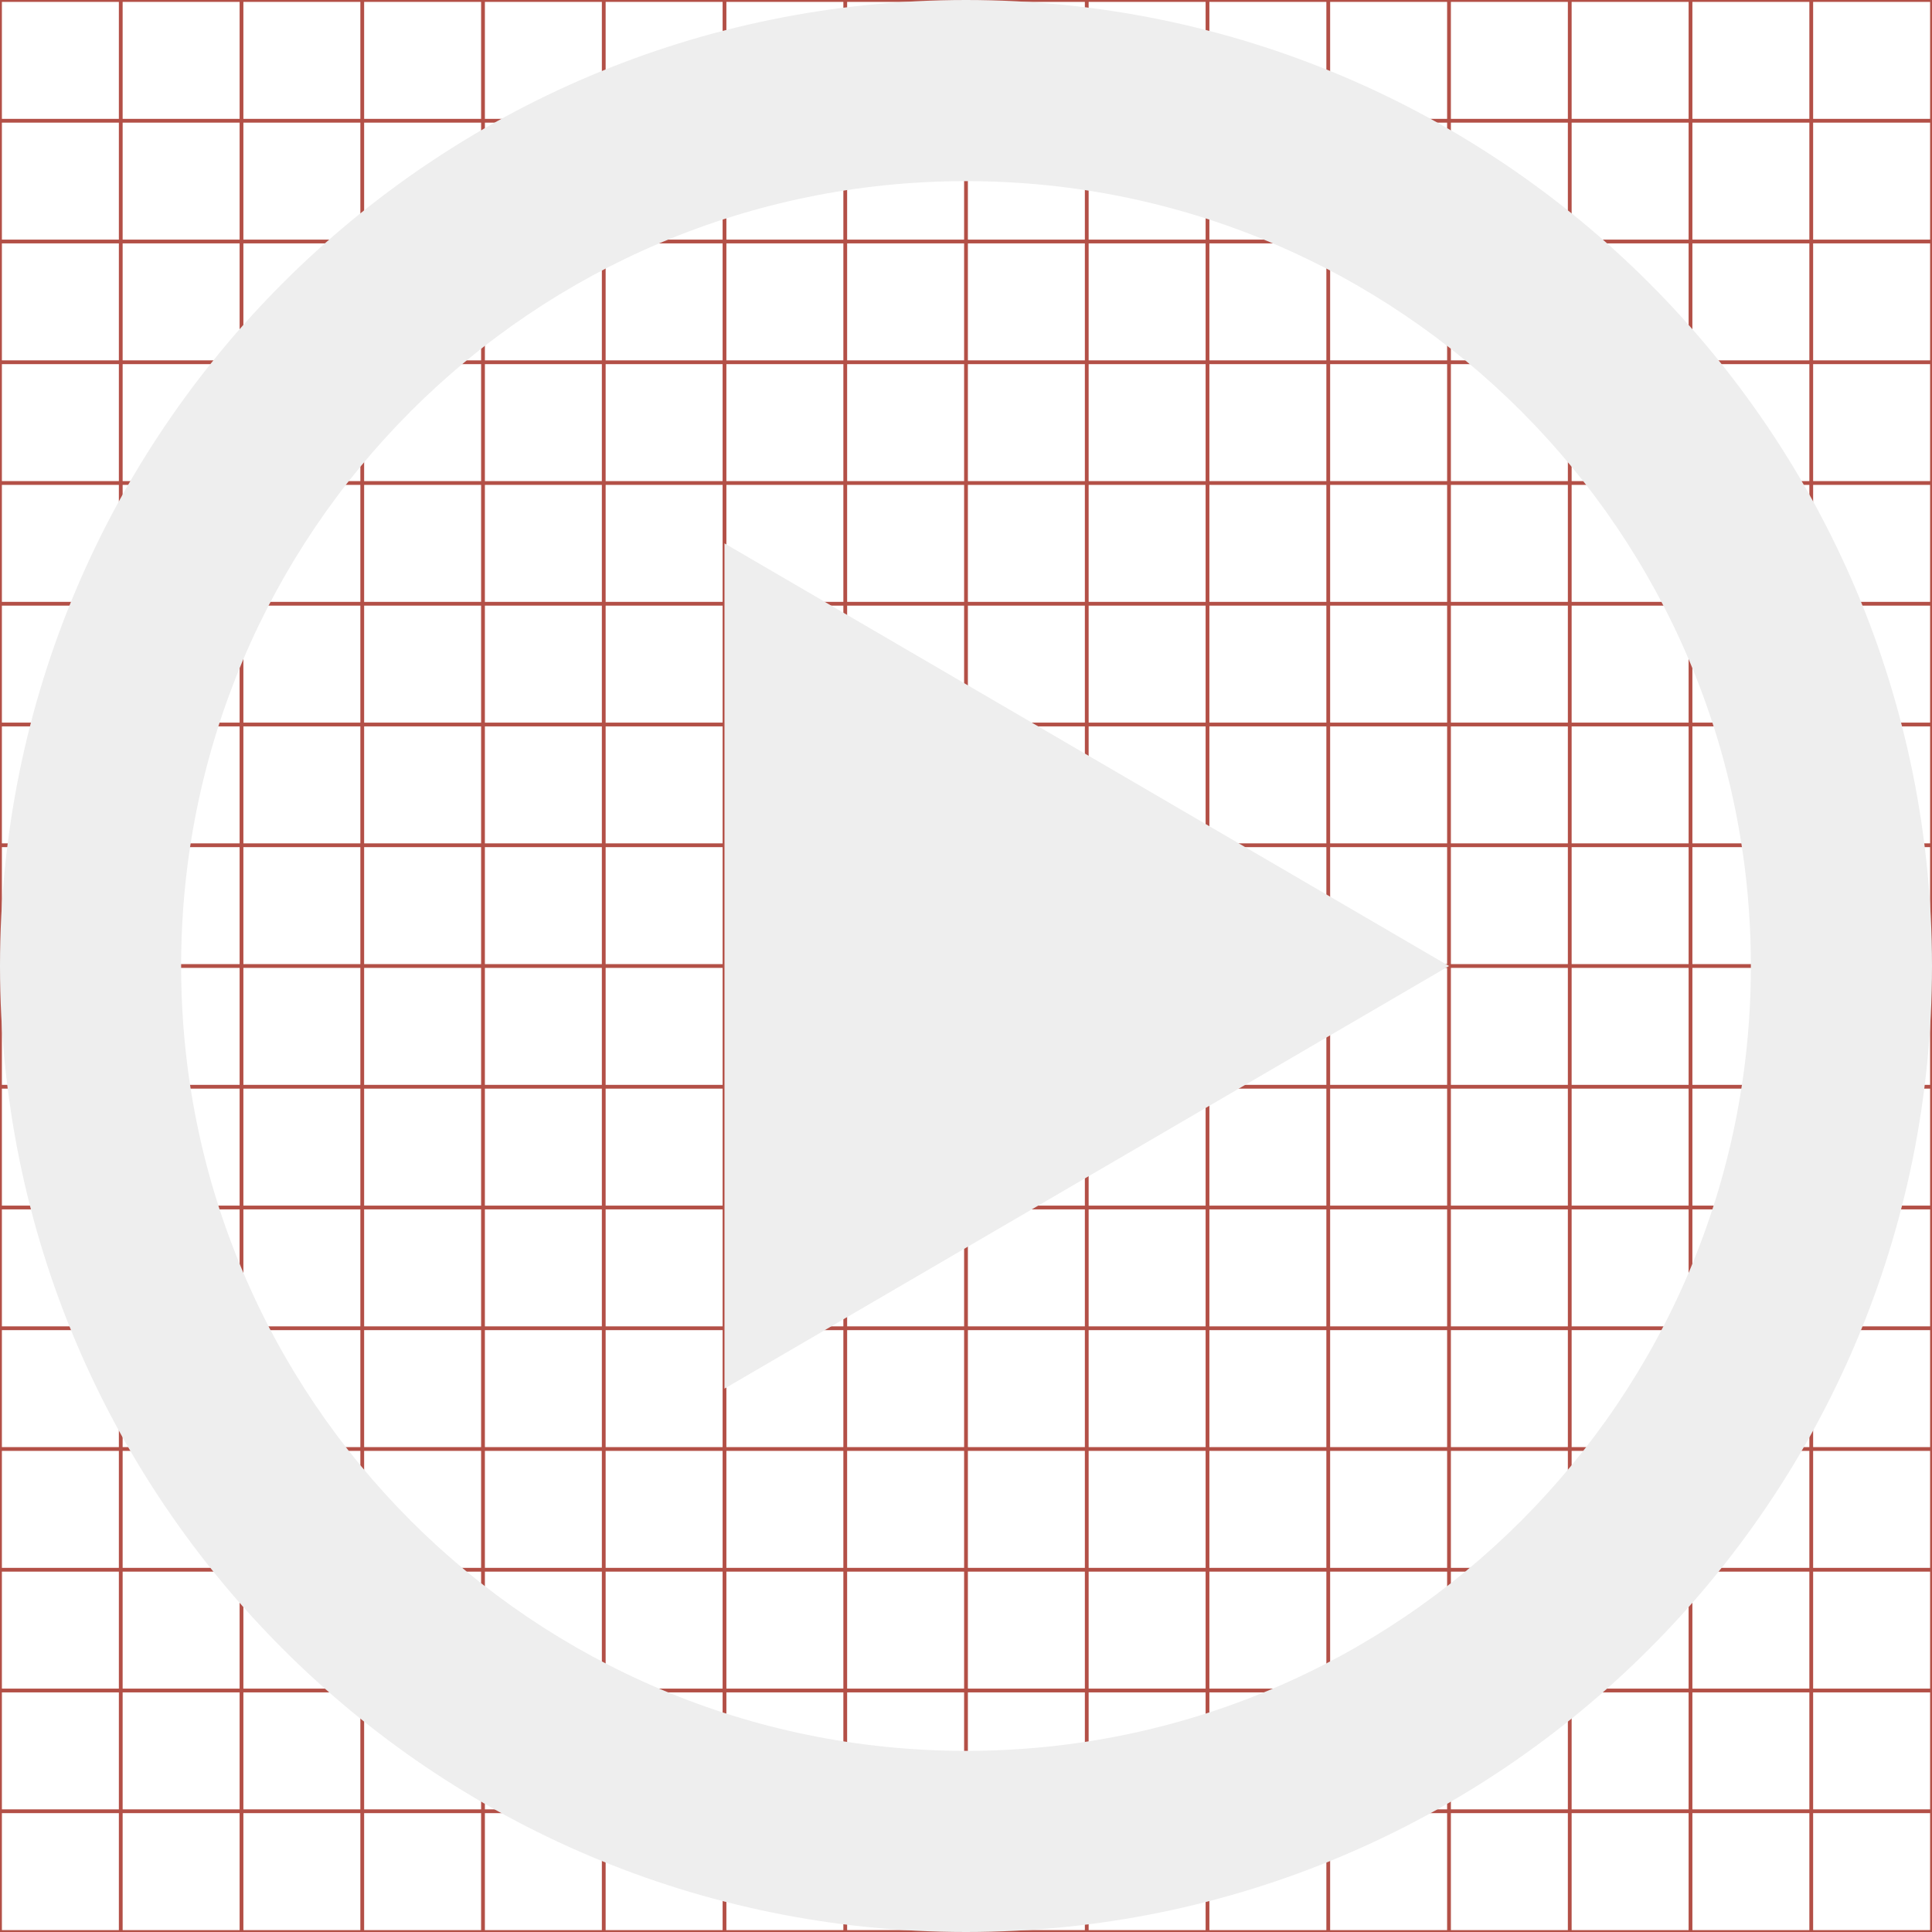
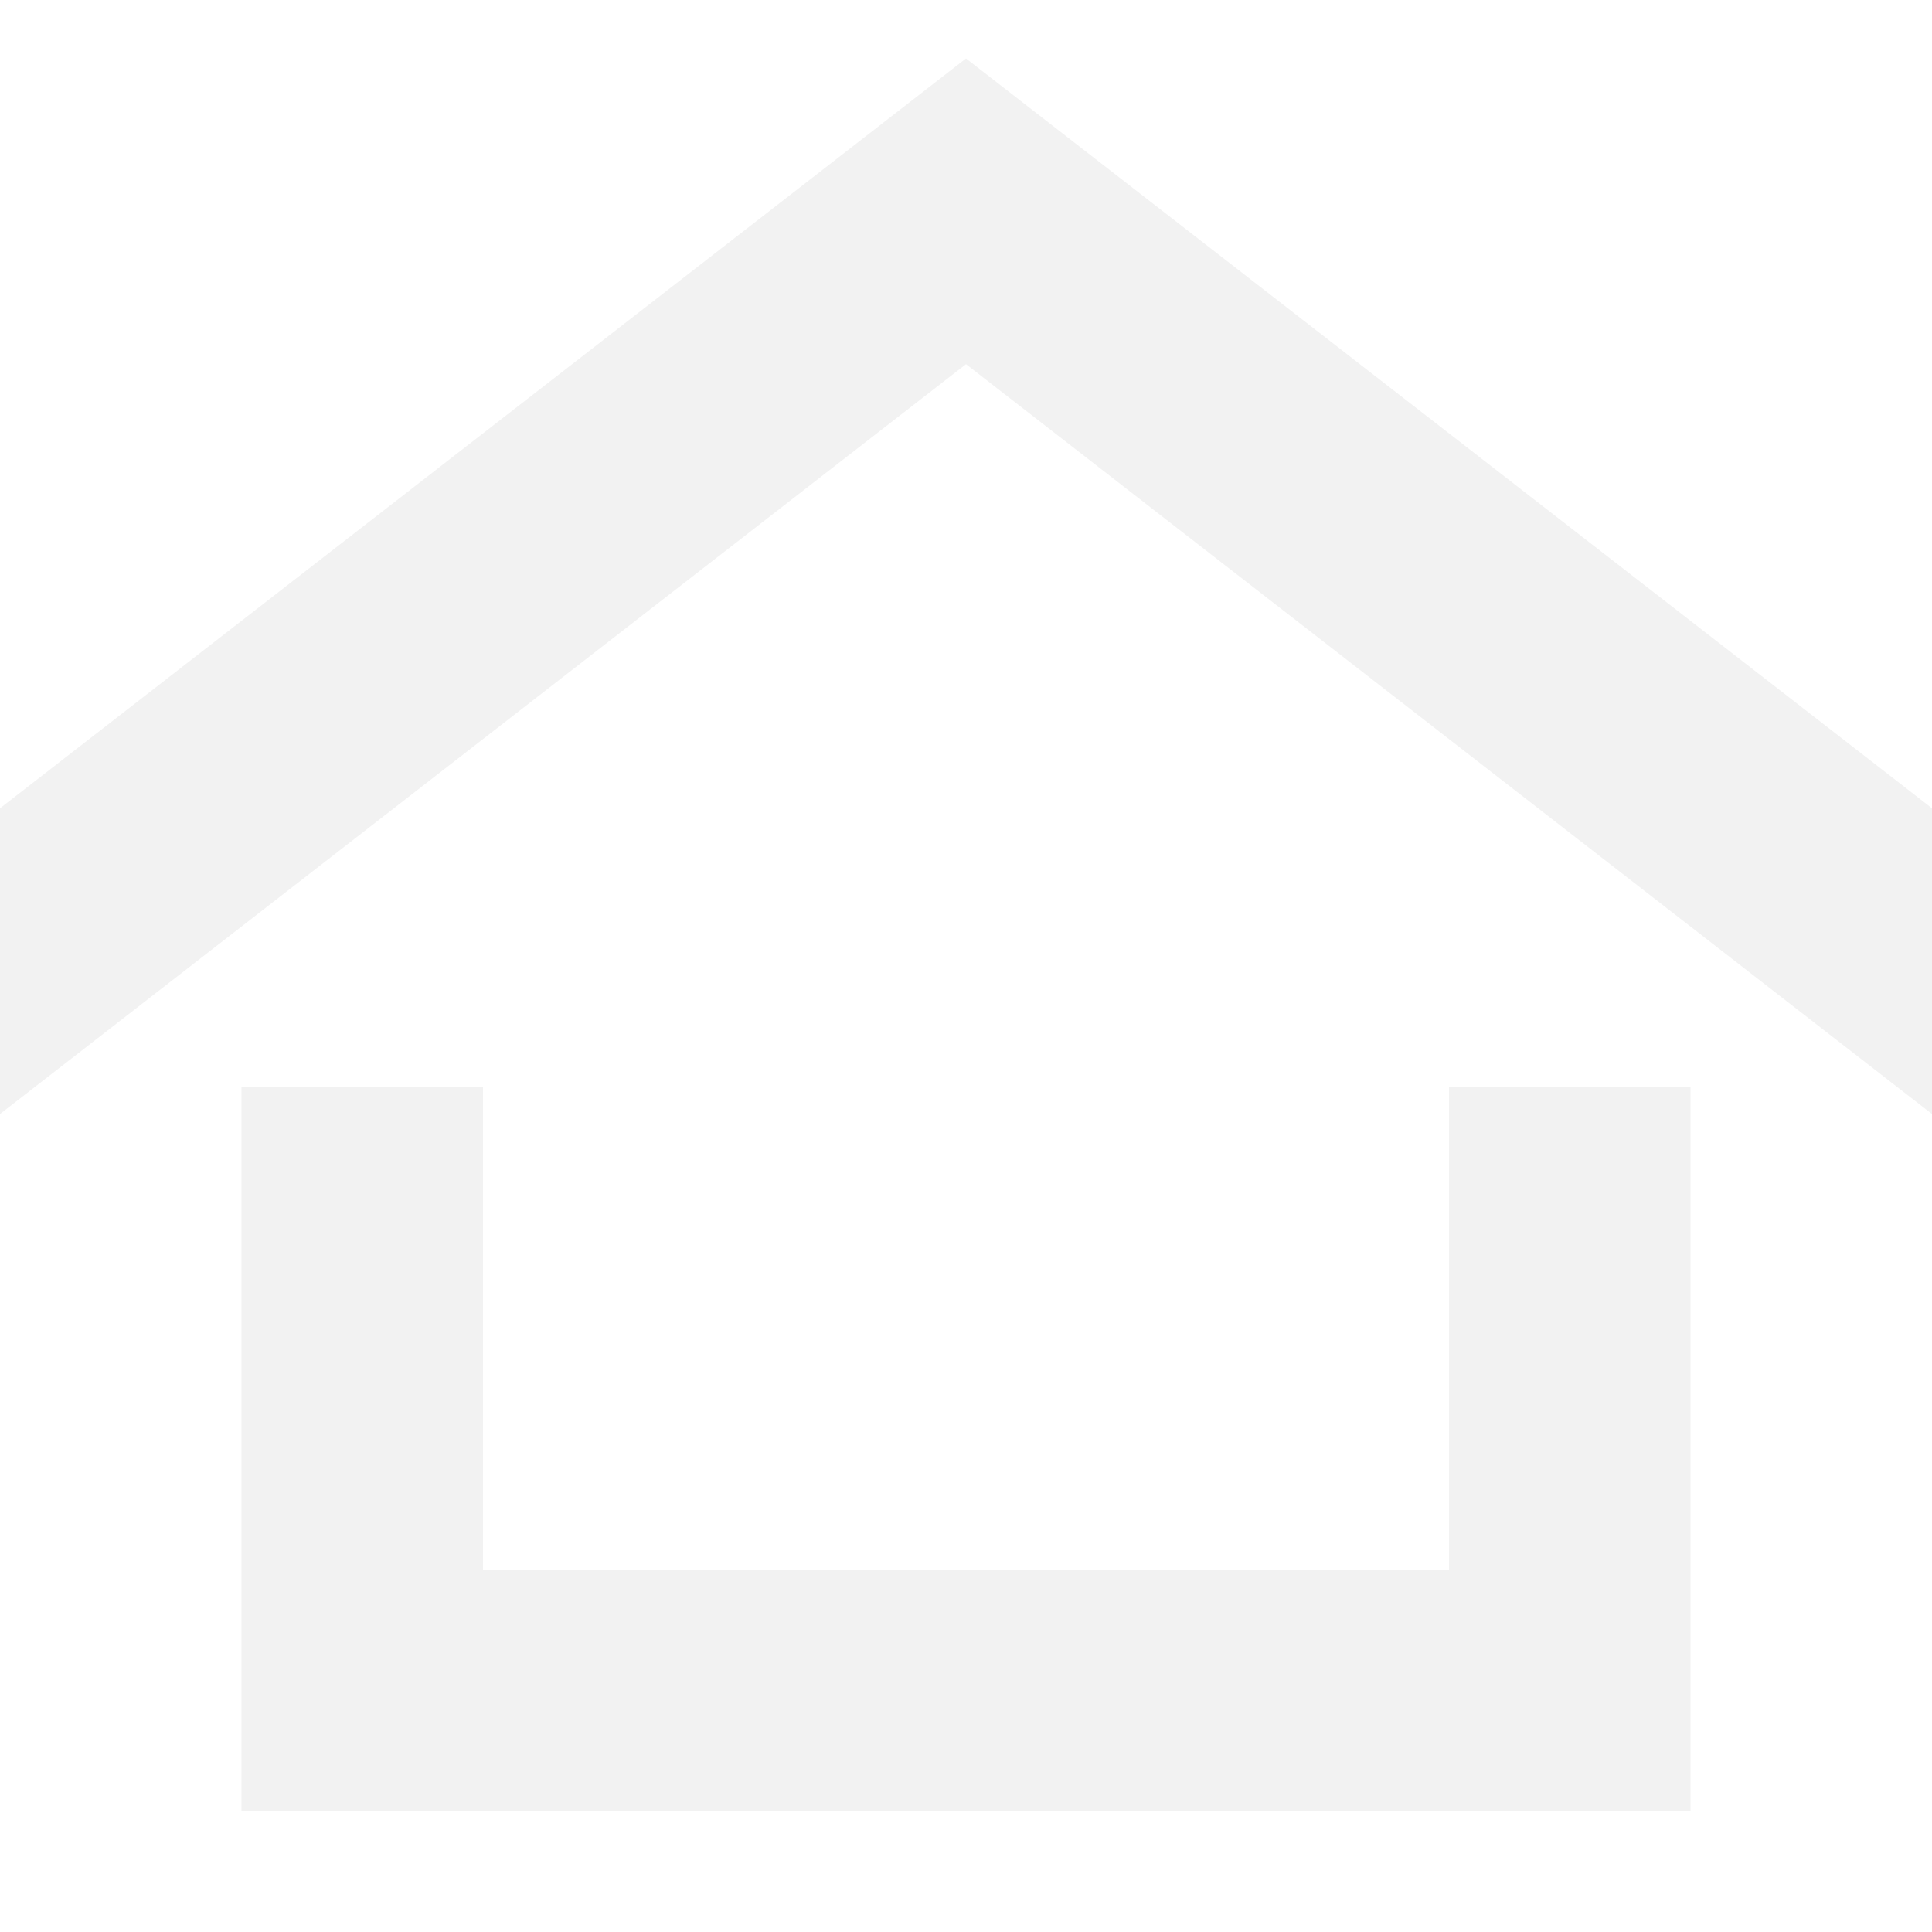
- <svg xmlns="http://www.w3.org/2000/svg" width="512" height="512" viewBox="0 0 512 512" fill="#eeeeee">
-   <g class="svgGrid" id="svgGrid">
-     <line stroke-width="1" stroke="#B35047" x1="32" x2="32" y1="0" y2="512" />
-     <line stroke-width="1" stroke="#B35047" x1="64" x2="64" y1="0" y2="512" />
-     <line stroke-width="1" stroke="#B35047" x1="96" x2="96" y1="0" y2="512" />
-     <line stroke-width="1" stroke="#B35047" x1="128" x2="128" y1="0" y2="512" />
-     <line stroke-width="1" stroke="#B35047" x1="160" x2="160" y1="0" y2="512" />
-     <line stroke-width="1" stroke="#B35047" x1="192" x2="192" y1="0" y2="512" />
-     <line stroke-width="1" stroke="#B35047" x1="224" x2="224" y1="0" y2="512" />
-     <line stroke-width="1" stroke="#B35047" x1="256" x2="256" y1="0" y2="512" />
-     <line stroke-width="1" stroke="#B35047" x1="288" x2="288" y1="0" y2="512" />
-     <line stroke-width="1" stroke="#B35047" x1="320" x2="320" y1="0" y2="512" />
-     <line stroke-width="1" stroke="#B35047" x1="352" x2="352" y1="0" y2="512" />
-     <line stroke-width="1" stroke="#B35047" x1="384" x2="384" y1="0" y2="512" />
-     <line stroke-width="1" stroke="#B35047" x1="416" x2="416" y1="0" y2="512" />
-     <line stroke-width="1" stroke="#B35047" x1="448" x2="448" y1="0" y2="512" />
-     <line stroke-width="1" stroke="#B35047" x1="480" x2="480" y1="0" y2="512" />
-     <line stroke-width="1" stroke="#B35047" x1="0" x2="512" y1="32" y2="32" />
-     <line stroke-width="1" stroke="#B35047" x1="0" x2="512" y1="64" y2="64" />
-     <line stroke-width="1" stroke="#B35047" x1="0" x2="512" y1="96" y2="96" />
-     <line stroke-width="1" stroke="#B35047" x1="0" x2="512" y1="128" y2="128" />
-     <line stroke-width="1" stroke="#B35047" x1="0" x2="512" y1="160" y2="160" />
-     <line stroke-width="1" stroke="#B35047" x1="0" x2="512" y1="192" y2="192" />
-     <line stroke-width="1" stroke="#B35047" x1="0" x2="512" y1="224" y2="224" />
-     <line stroke-width="1" stroke="#B35047" x1="0" x2="512" y1="256" y2="256" />
-     <line stroke-width="1" stroke="#B35047" x1="0" x2="512" y1="288" y2="288" />
-     <line stroke-width="1" stroke="#B35047" x1="0" x2="512" y1="320" y2="320" />
-     <line stroke-width="1" stroke="#B35047" x1="0" x2="512" y1="352" y2="352" />
-     <line stroke-width="1" stroke="#B35047" x1="0" x2="512" y1="384" y2="384" />
-     <line stroke-width="1" stroke="#B35047" x1="0" x2="512" y1="416" y2="416" />
-     <line stroke-width="1" stroke="#B35047" x1="0" x2="512" y1="448" y2="448" />
-     <line stroke-width="1" stroke="#B35047" x1="0" x2="512" y1="480" y2="480" />
-     <rect x="0" y="0" width="512" height="512" fill="none" stroke-width="1" stroke="#B35047" />
-   </g>
-   <path d="M 256.00,0.00C 114.615,0.00,0.00,114.615,0.00,256.00s 114.615,256.00, 256.00,256.00s 256.00-114.615, 256.00-256.00S 397.385,0.00, 256.00,0.00z M 256.00,464.00 c-114.875,0.00-208.00-93.125-208.00-208.00S 141.125,48.00, 256.00,48.00s 208.00,93.125, 208.00,208.00S 370.875,464.00, 256.00,464.00zM 192.00,144.00L 384.00,256.00L 192.00,368.00 z" />
+ <svg xmlns="http://www.w3.org/2000/svg" fill="#f2f2f2" viewBox="0 0 512 512" height="512" width="512">
+   <path d="M 448.00,288.00 L 448.00,480.00 L 64.00,480.00 L 64.00,288.00 L 128.00,288.00 L 128.00,416.00 L 384.00,416.00 L 384.00,288.00 ZM 512.00,295.223 L 256.00,96.509 L 0.00,295.223 L 0.00,214.204 L 256.00,15.491 L 512.00,214.205 Z" />
</svg>
